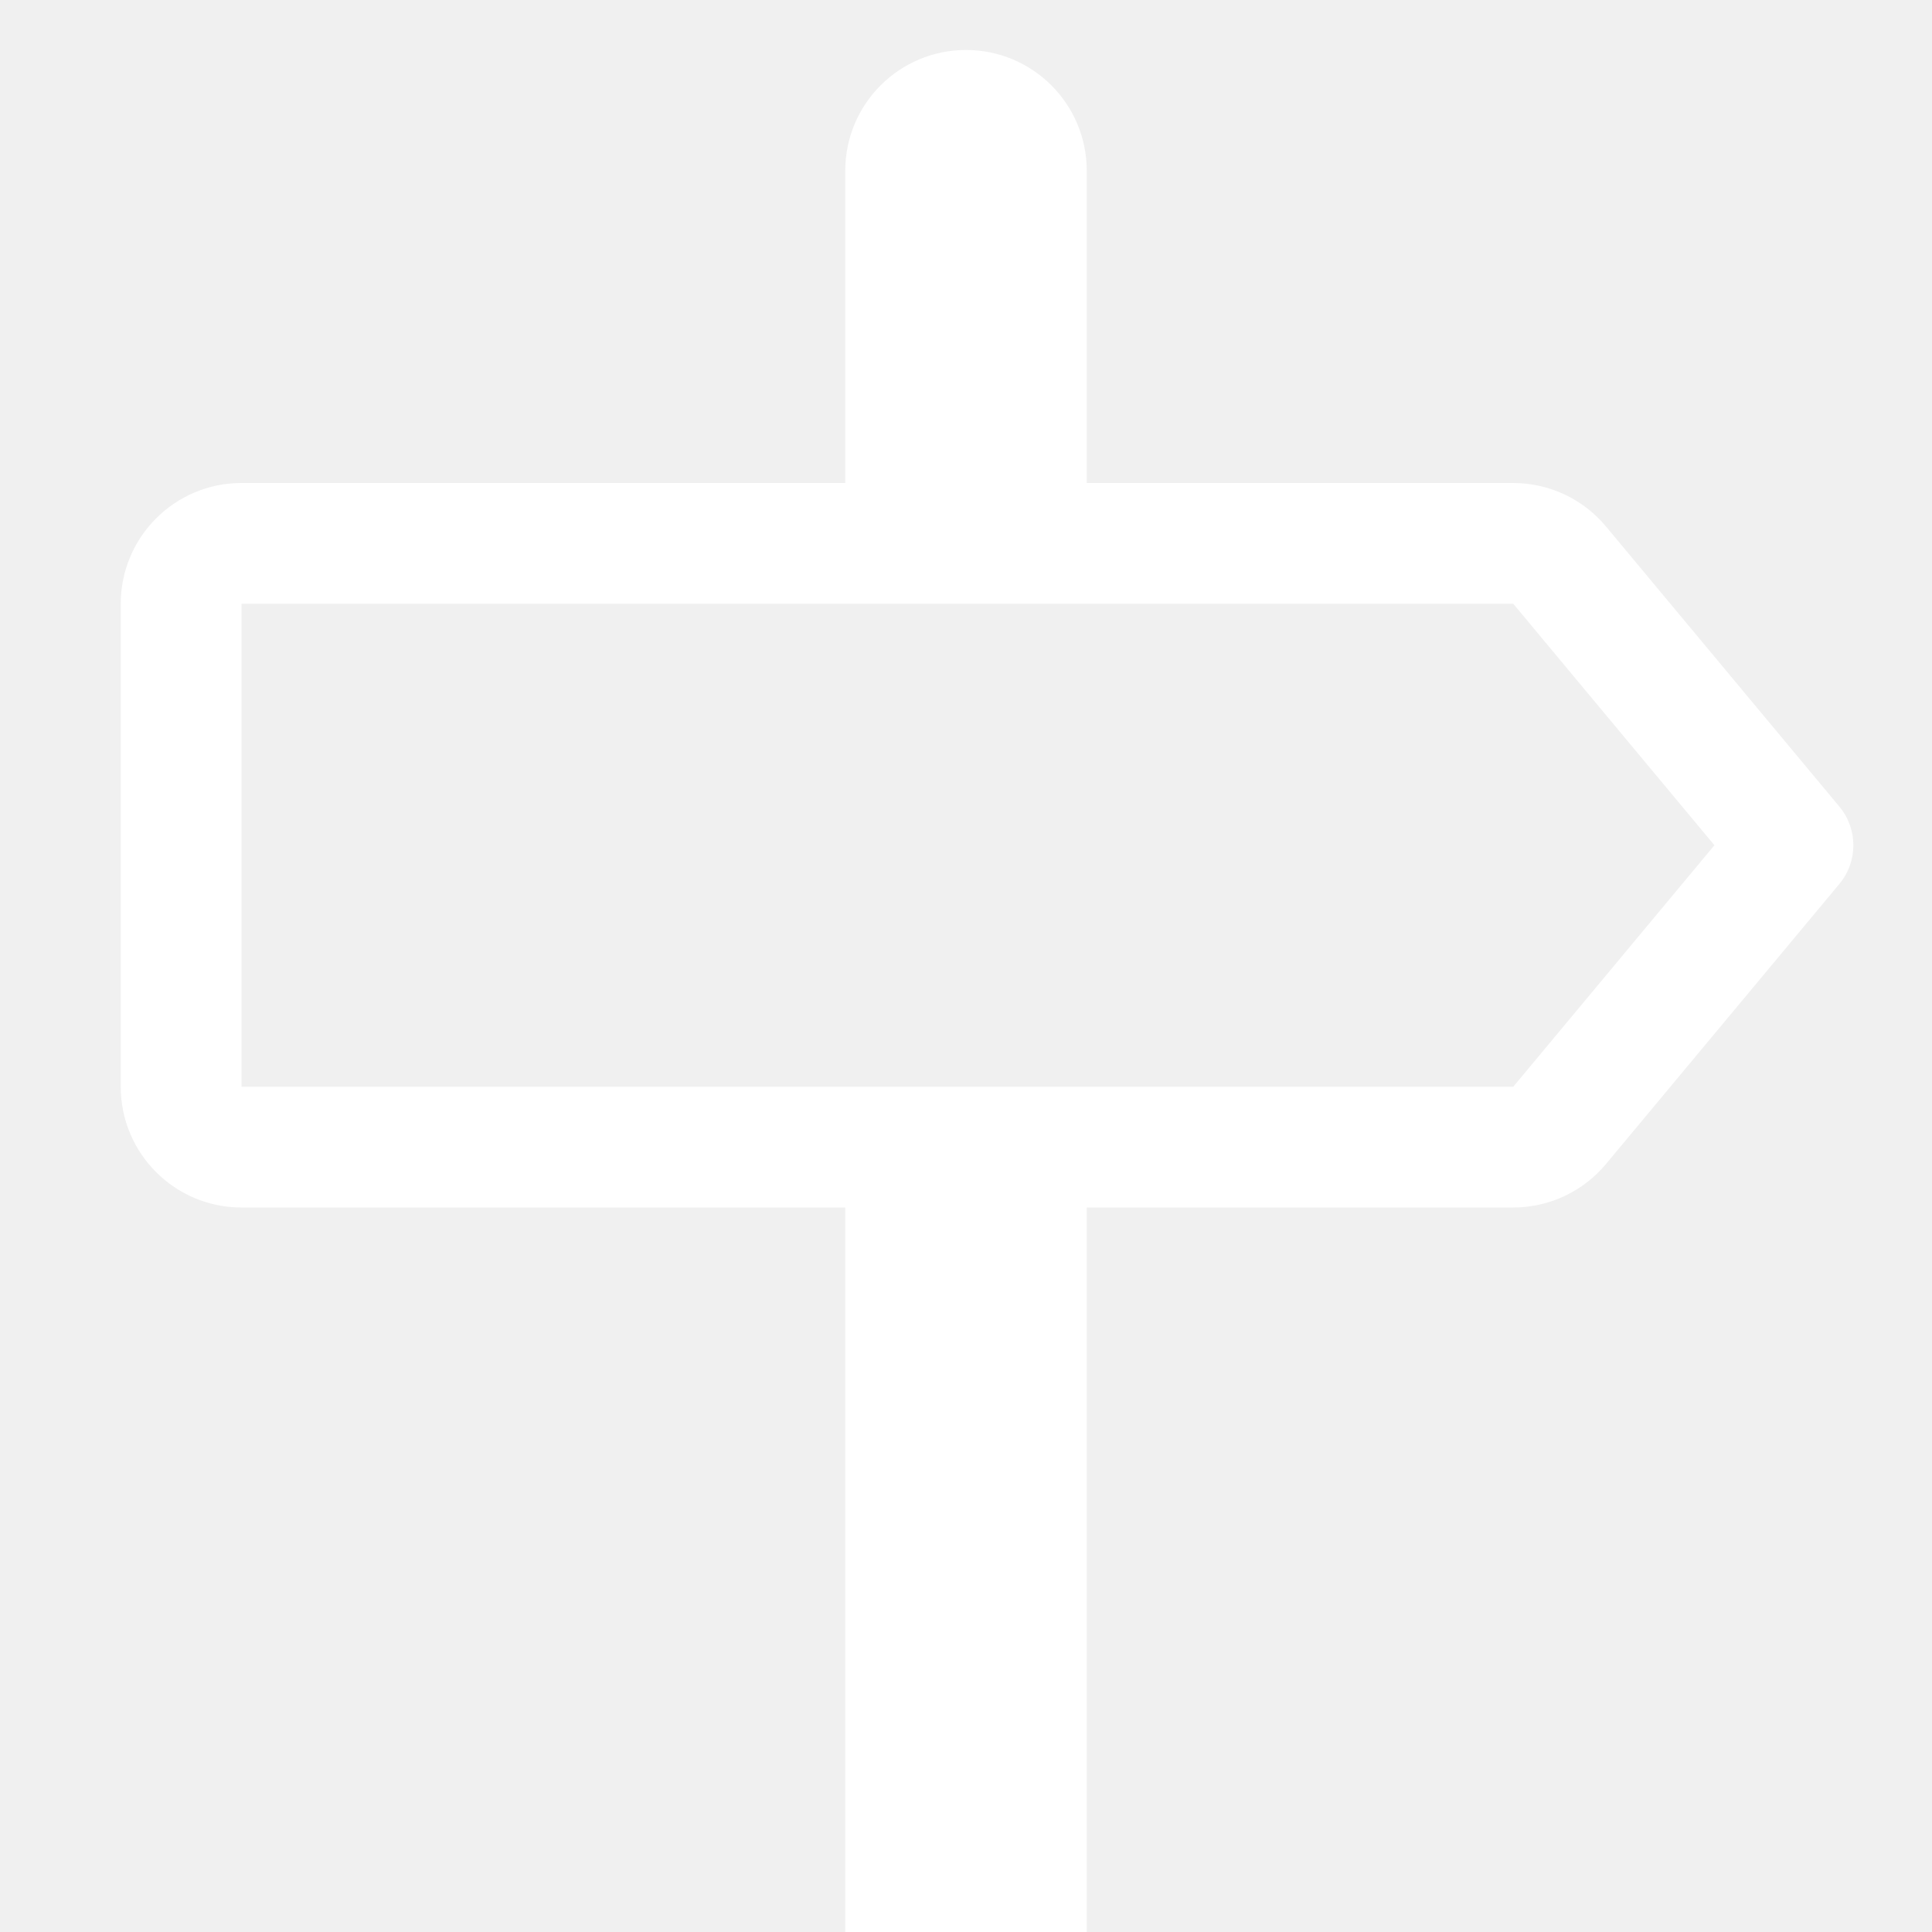
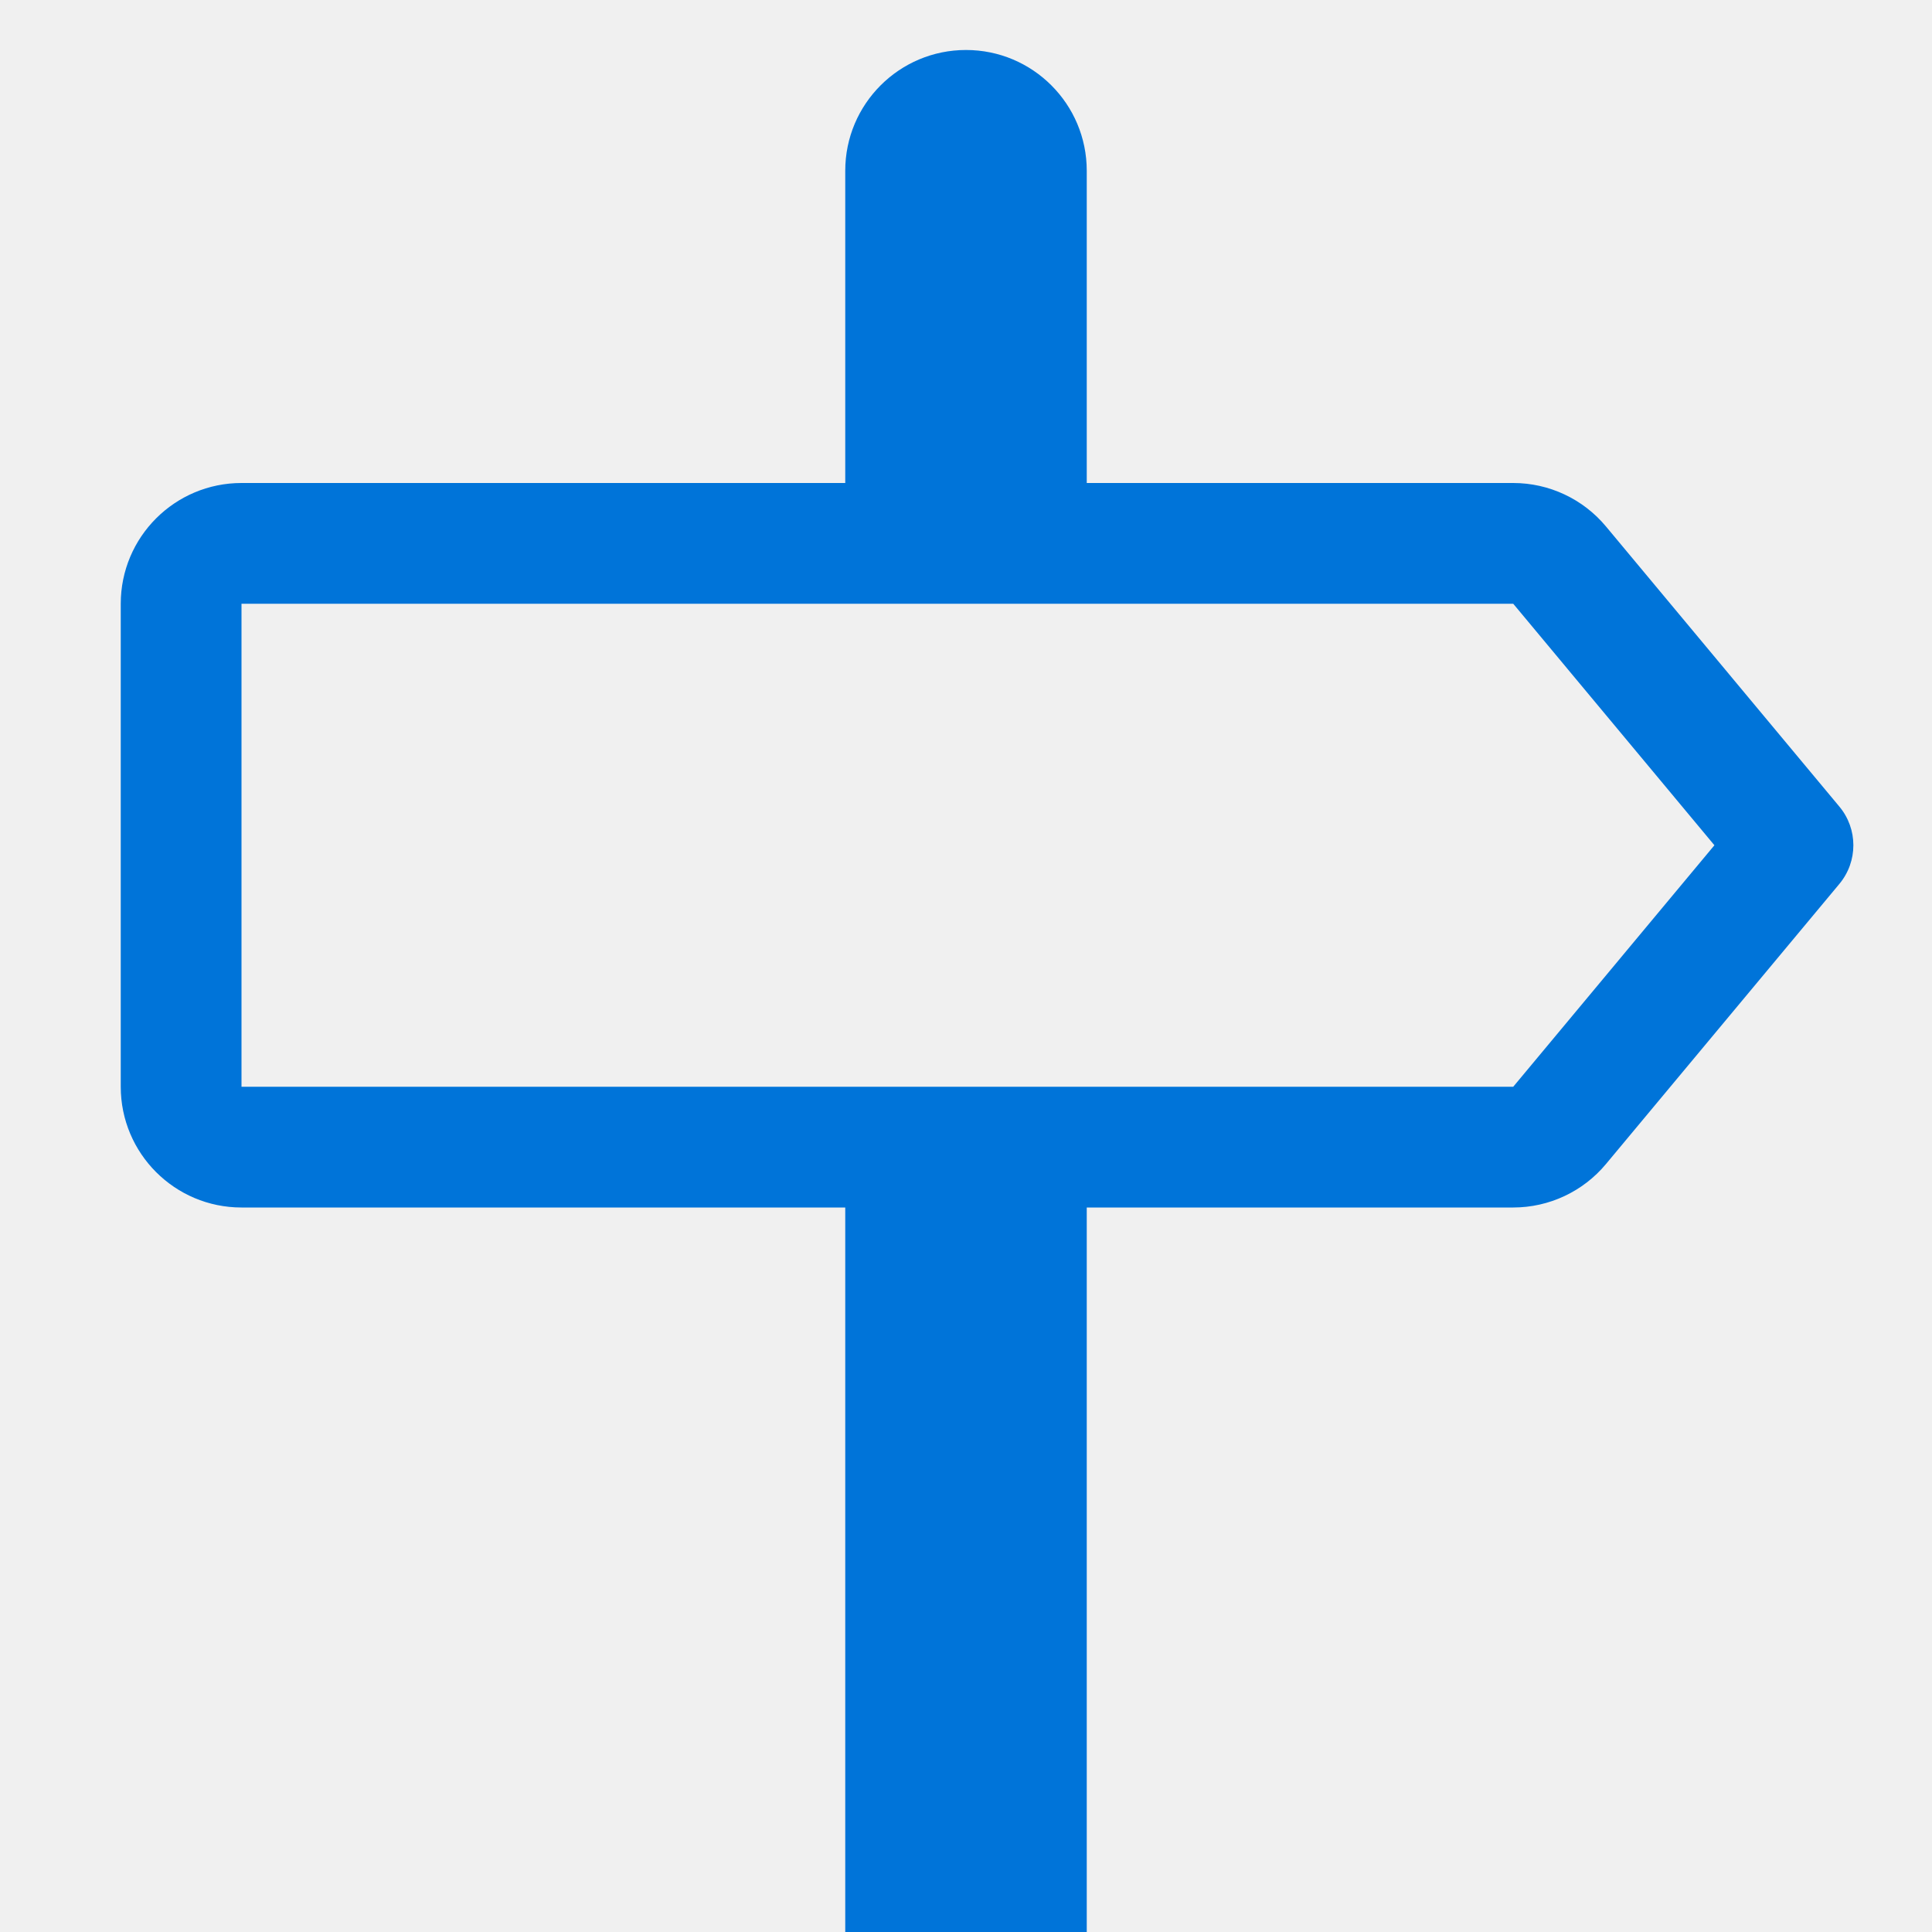
- <svg xmlns="http://www.w3.org/2000/svg" width="16" height="16" fill="#FFF" class="bi bi-signpost" viewBox="0 0 16 16">
+ <svg xmlns="http://www.w3.org/2000/svg" width="16" height="16" fill="#0074D9" class="bi bi-signpost" viewBox="0 0 16 16">
  <path d="M7 1.414V4H2a1 1 0 0 0-1 1v4a1 1 0 0 0 1 1h5v6h2v-6h3.532a1 1 0 0 0 .768-.36l1.933-2.32a.5.5 0 0 0 0-.64L13.3 4.36a1 1 0 0 0-.768-.36H9V1.414a1 1 0 0 0-2 0M12.532 5l1.666 2-1.666 2H2V5z" />
</svg>
